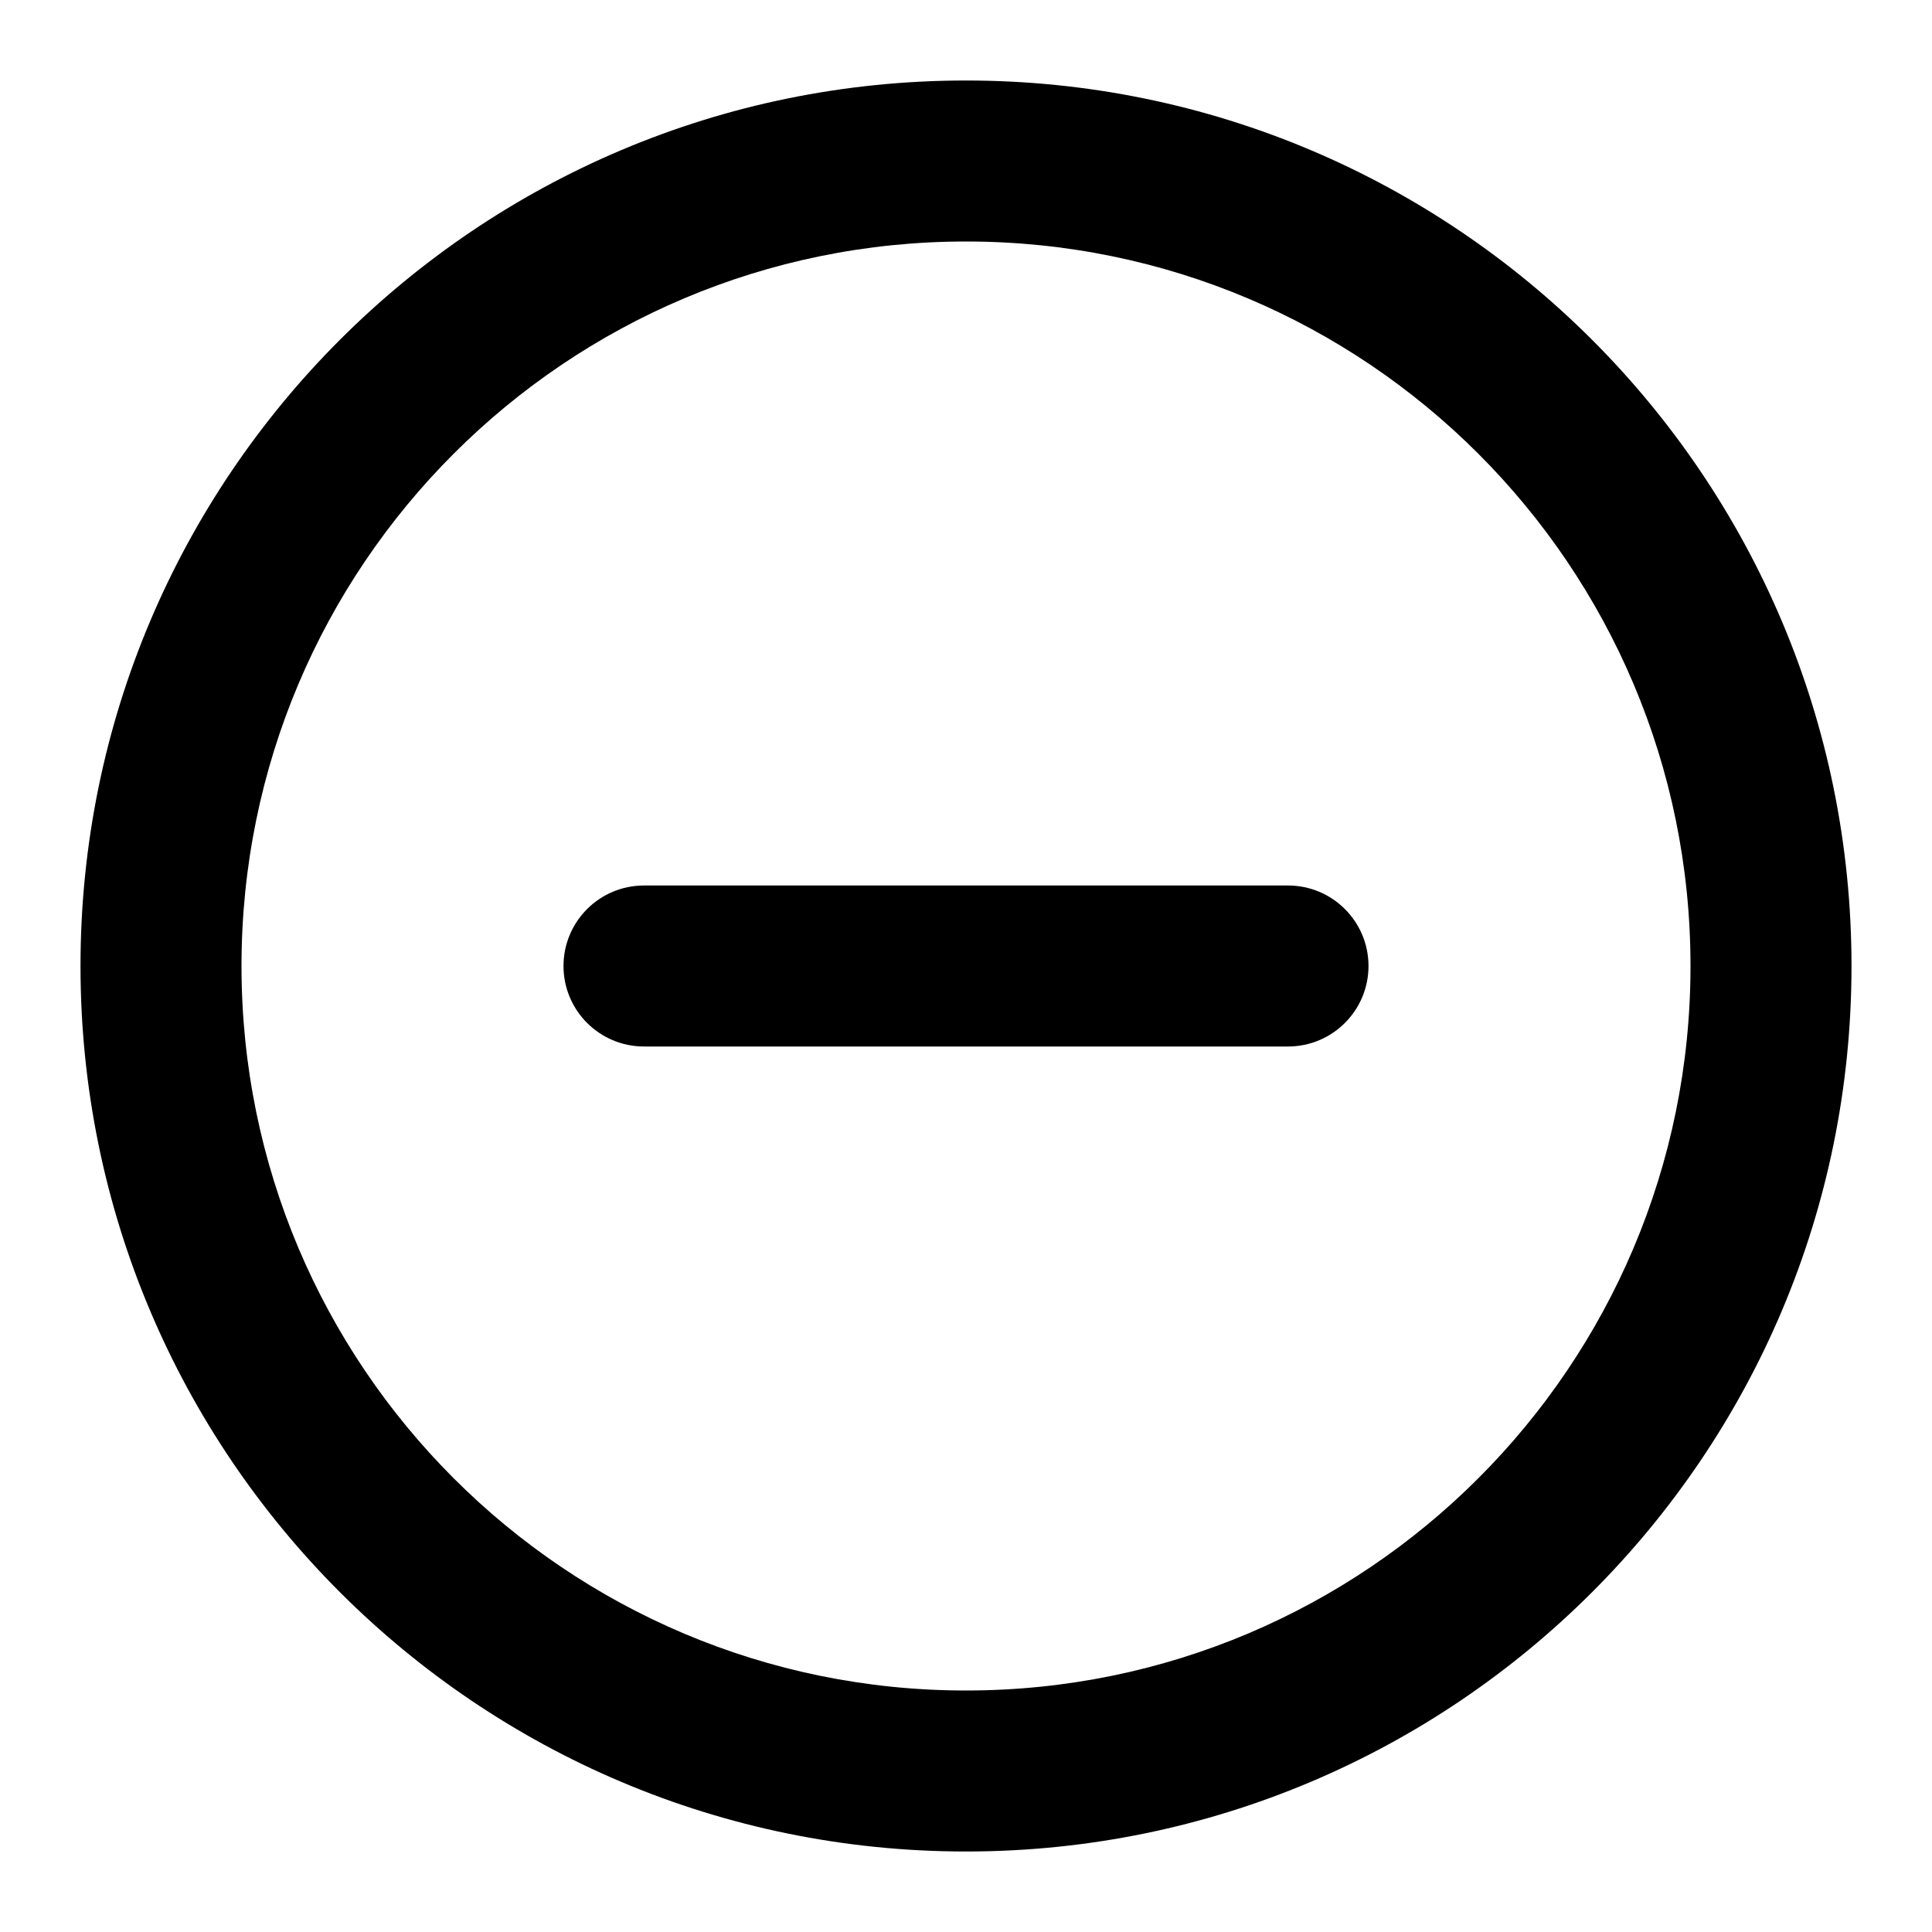
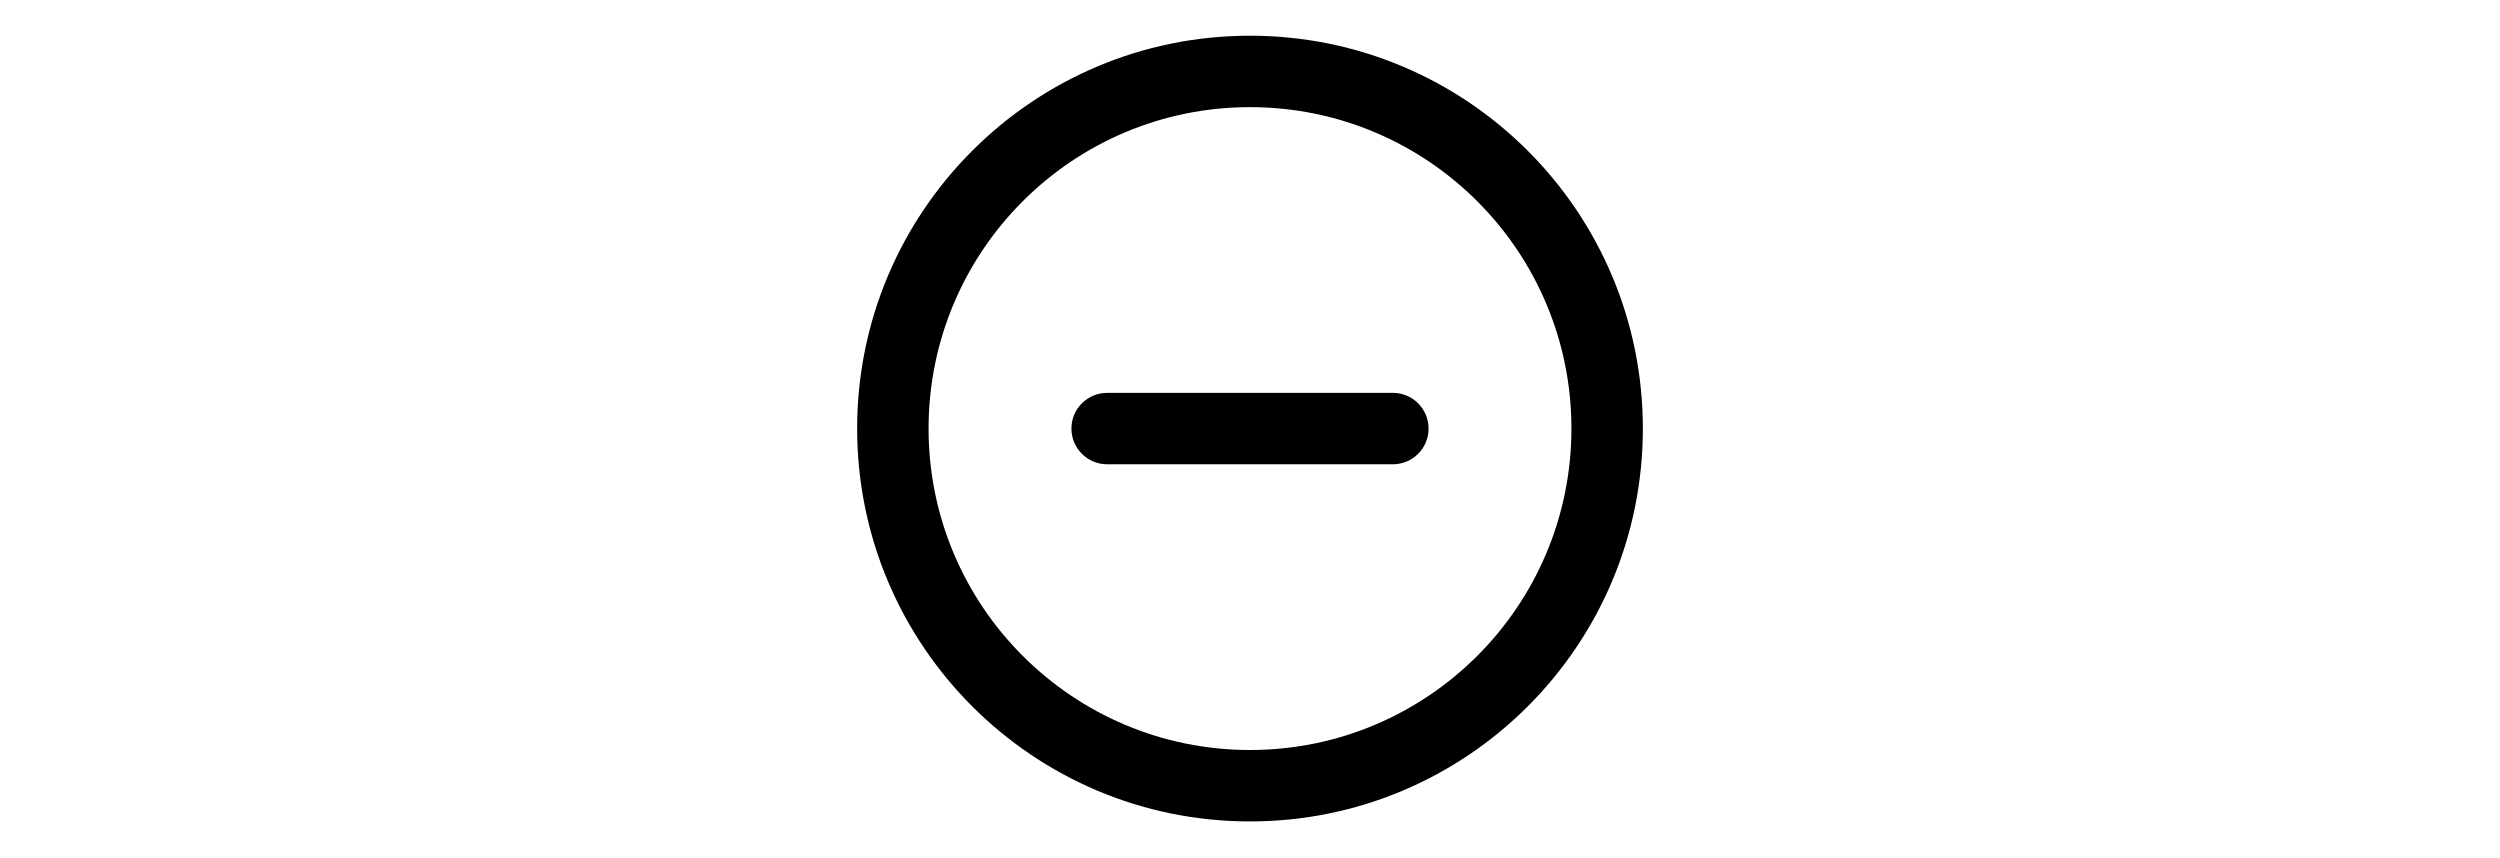
- <svg xmlns="http://www.w3.org/2000/svg" width="24" height="24" viewBox="0 0 24 24">
+ <svg xmlns="http://www.w3.org/2000/svg" width="70" height="24" viewBox="0 0 24 24">
  <g fill="currentColor">
    <path d="M8 11a1 1 0 1 0 0 2h8a1 1 0 1 0 0-2H8Z" />
    <path fill-rule="evenodd" d="M23 12c0 6.075-4.925 11-11 11S1 18.075 1 12S5.925 1 12 1s11 4.925 11 11Zm-2 0a9 9 0 1 1-18 0a9 9 0 0 1 18 0Z" clip-rule="evenodd" />
  </g>
</svg>
